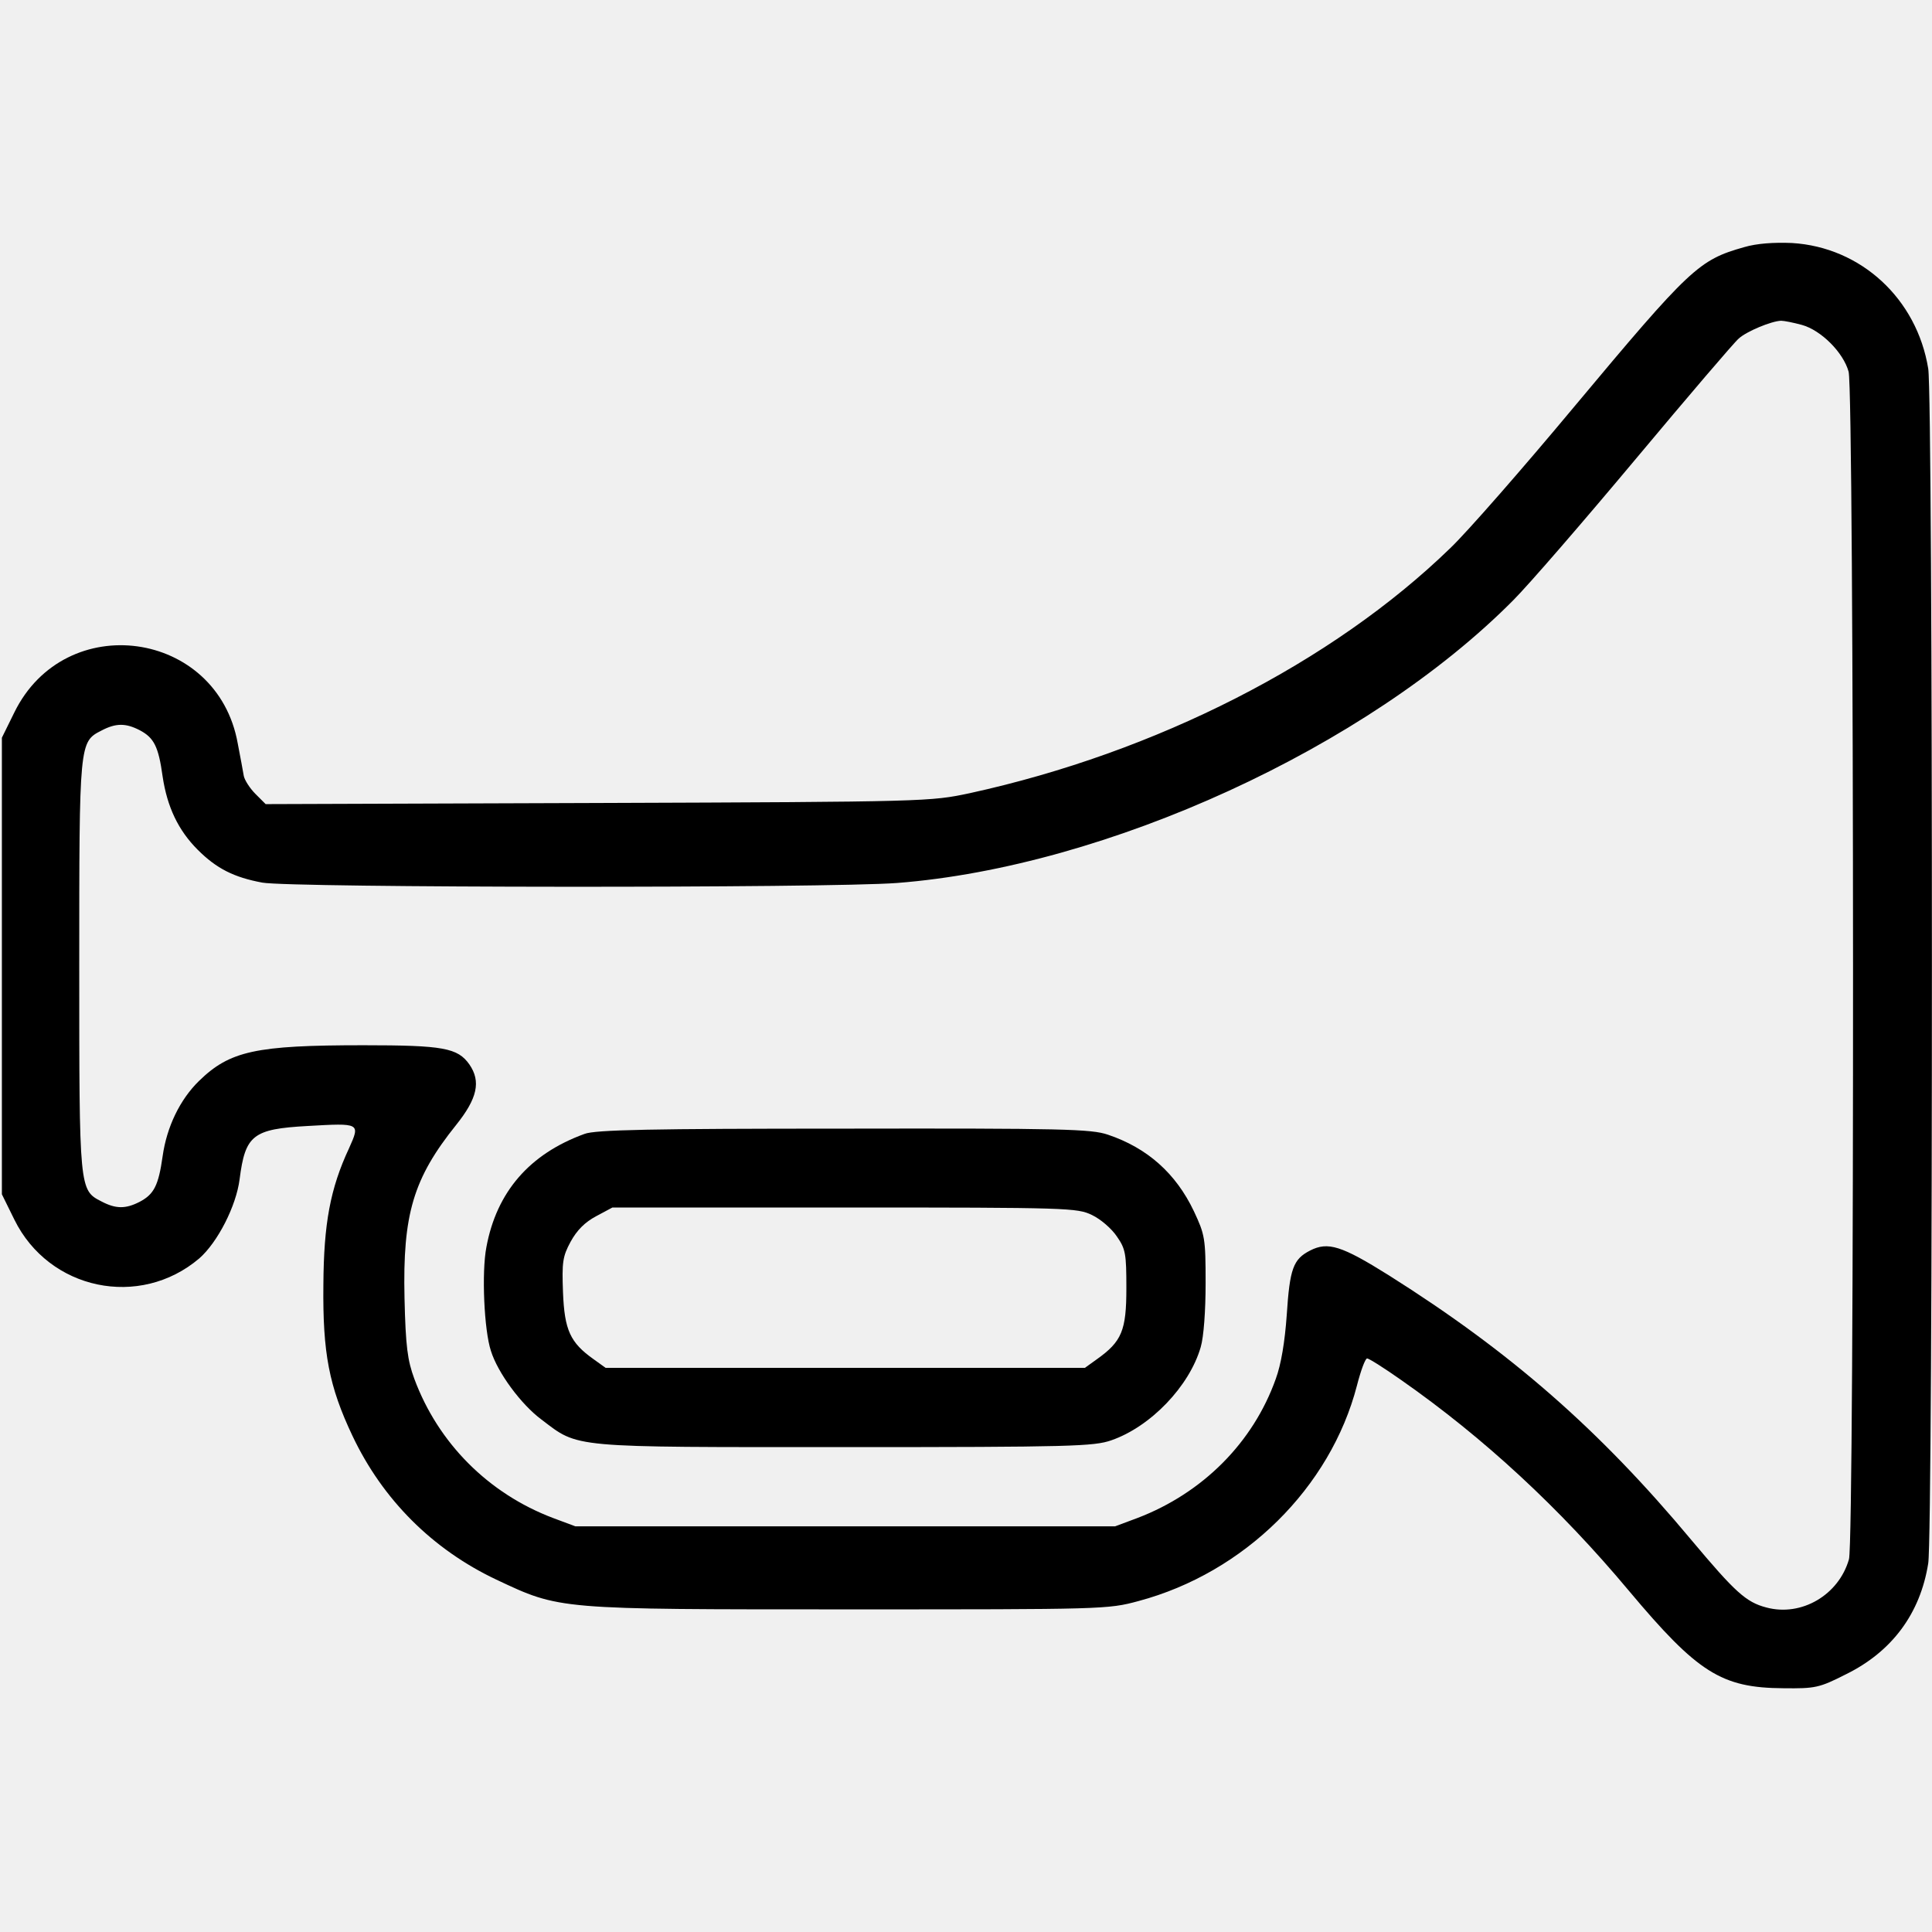
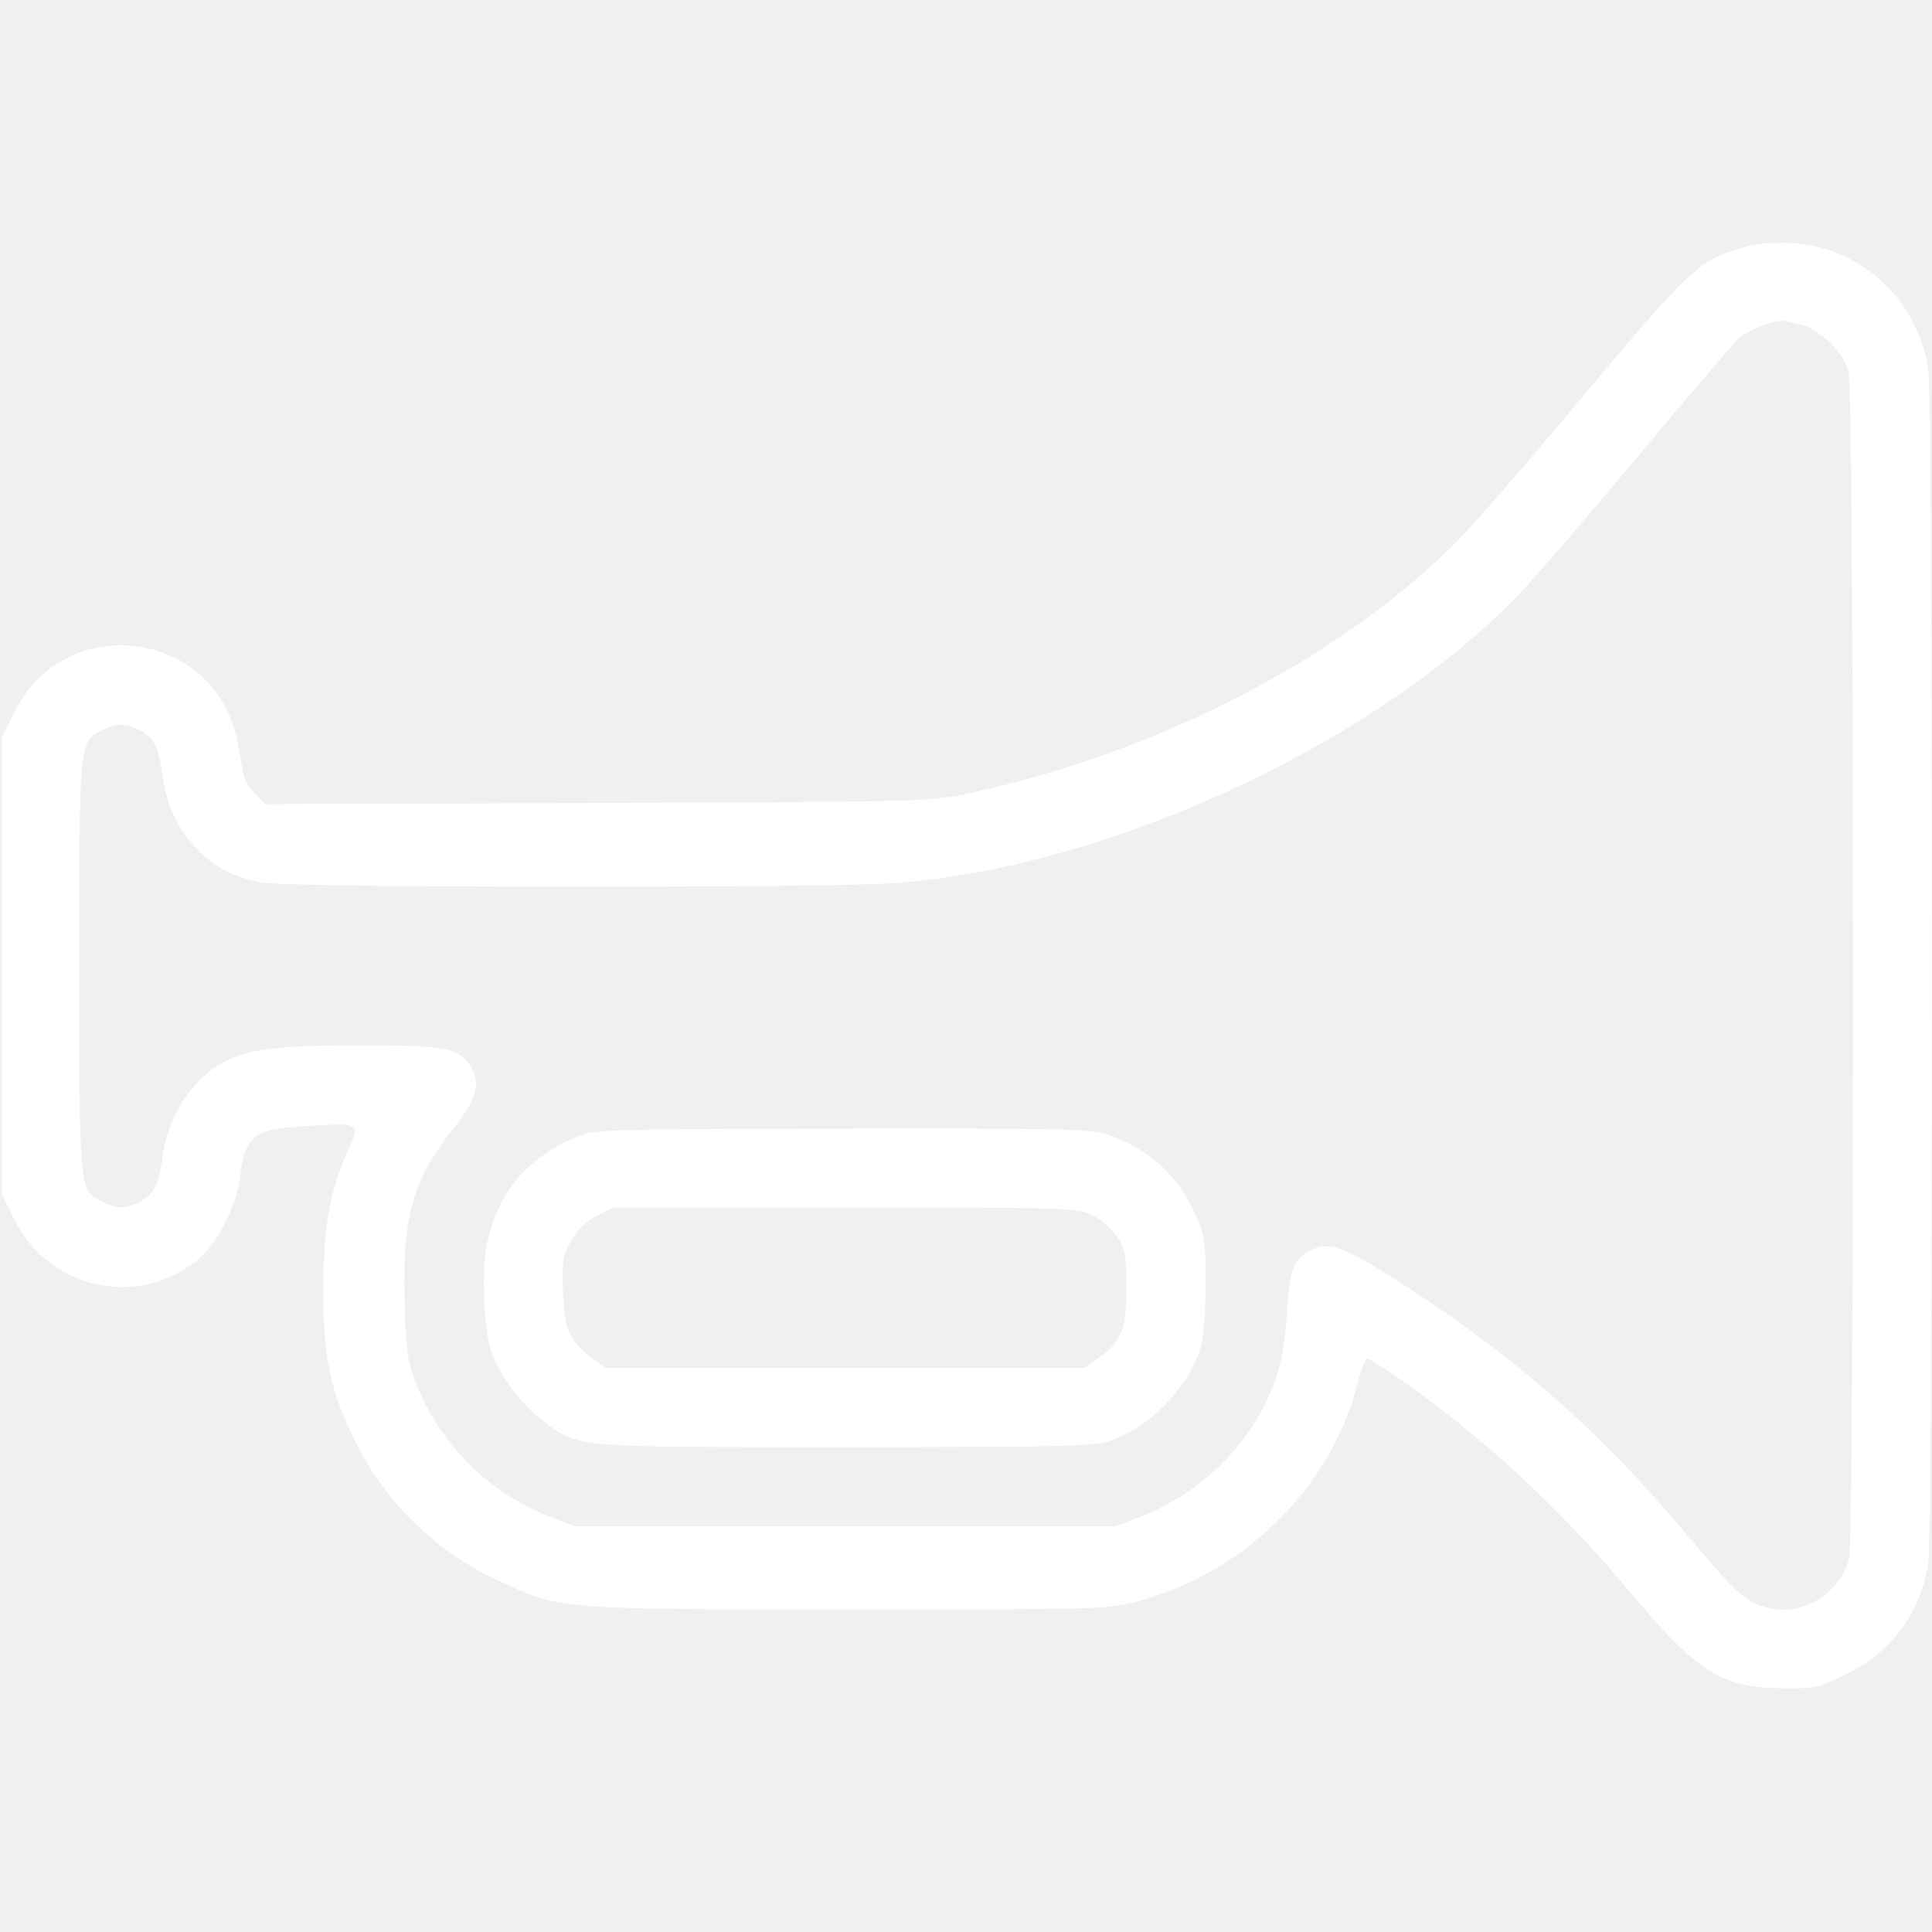
<svg xmlns="http://www.w3.org/2000/svg" version="1.0" width="512pt" height="512pt" viewBox="0 0 512 512" preserveAspectRatio="xMidYMid meet">
-   <g transform="translate(0,512) scale(0.1,-0.1)" fill="#000000" stroke="none">
+   <g transform="translate(0,512) scale(0.1,-0.1)" fill="#ffffff" stroke="none">
    <path d="M4622 4465 c-120 -34 -142 -54 -452 -425 -135 -162 -282 -330 -326 -372 -313 -304 -780 -542 -1274 -650 -104 -22 -111 -23 -986 -26 l-880 -3 -27 27 c-15 15 -29 37 -31 48 -2 12 -9 50 -16 86 -54 301 -457 357 -592 82 l-33 -67 0 -605 0 -605 33 -67 c92 -187 332 -237 490 -103 49 43 98 139 107 210 15 117 35 133 180 141 140 8 140 8 110 -59 -50 -107 -67 -200 -68 -362 -2 -181 15 -269 77 -400 80 -169 212 -301 381 -381 170 -80 159 -79 935 -79 674 0 686 0 767 22 281 75 509 301 579 571 10 39 22 72 27 72 5 0 46 -26 90 -57 219 -153 421 -340 604 -559 182 -217 245 -257 409 -258 85 -1 95 1 166 37 122 60 197 161 218 294 13 78 13 3088 0 3166 -30 185 -178 322 -361 333 -48 2 -93 -1 -127 -11z m153 -206 c51 -14 110 -73 124 -124 15 -54 16 -3093 1 -3147 -27 -95 -126 -153 -219 -128 -54 14 -83 41 -198 178 -245 294 -480 499 -802 702 -126 79 -162 90 -209 66 -45 -23 -54 -48 -62 -171 -5 -71 -15 -131 -29 -169 -60 -169 -194 -303 -367 -369 l-59 -22 -715 0 -715 0 -59 22 c-172 65 -305 199 -368 369 -18 49 -23 85 -26 214 -5 222 23 317 137 459 56 70 66 115 35 160 -31 44 -69 51 -281 51 -286 0 -354 -15 -436 -95 -50 -49 -85 -121 -96 -199 -11 -78 -23 -101 -61 -121 -37 -19 -63 -19 -101 1 -59 30 -59 31 -59 624 0 593 0 594 59 624 38 20 64 20 101 1 38 -20 50 -43 61 -123 12 -80 41 -142 93 -194 50 -50 96 -73 171 -87 76 -14 1498 -15 1682 -1 556 43 1246 359 1633 749 42 42 188 211 326 376 138 165 260 308 272 318 21 19 86 46 112 47 8 0 33 -5 55 -11z" />
    <path d="M1549 2115 c-146 -53 -233 -154 -260 -300 -13 -67 -6 -221 12 -275 18 -58 80 -142 134 -182 100 -76 71 -73 805 -73 599 0 659 2 705 18 104 36 207 143 237 247 8 27 13 96 13 170 0 119 -2 128 -31 190 -48 101 -124 168 -228 203 -44 15 -119 17 -700 16 -510 0 -659 -3 -687 -14z m1345 -215 c23 -11 52 -36 66 -57 23 -33 25 -46 25 -137 0 -112 -12 -141 -78 -188 l-32 -23 -635 0 -635 0 -32 23 c-62 44 -77 77 -81 177 -3 80 -1 95 20 134 17 31 38 52 68 68 l43 23 615 0 c594 0 617 -1 656 -20z" />
  </g>
</svg>
